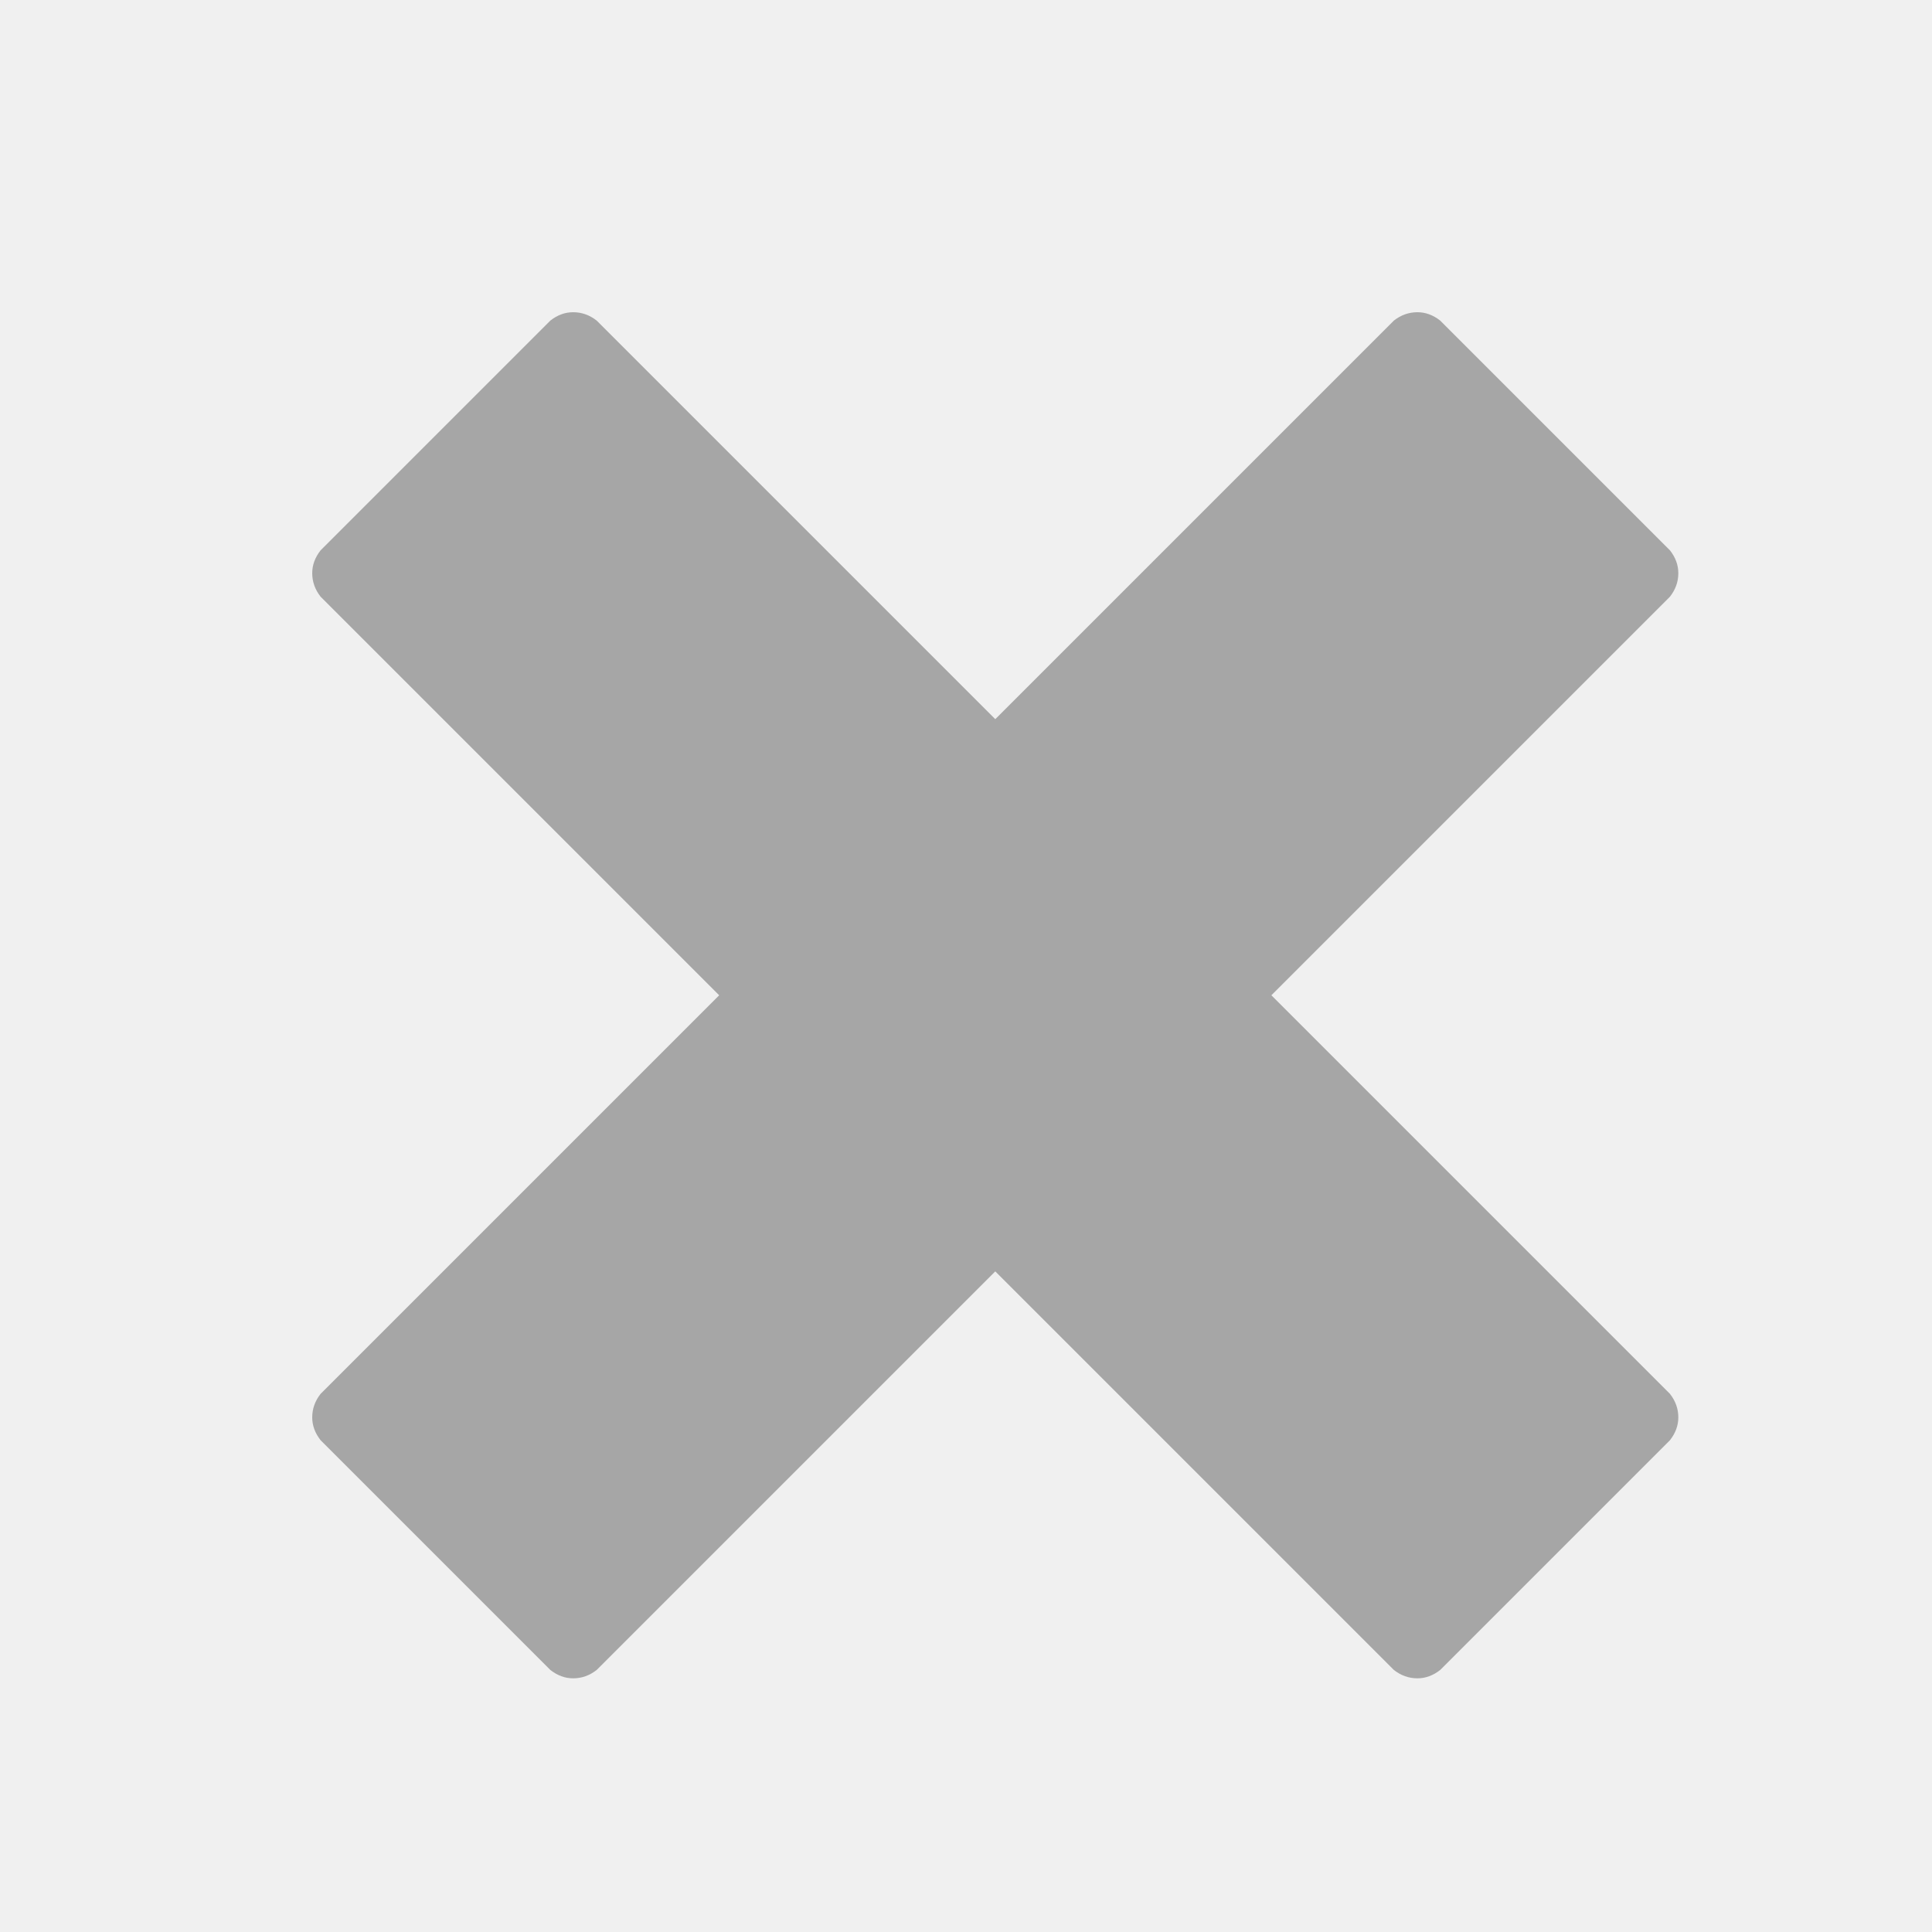
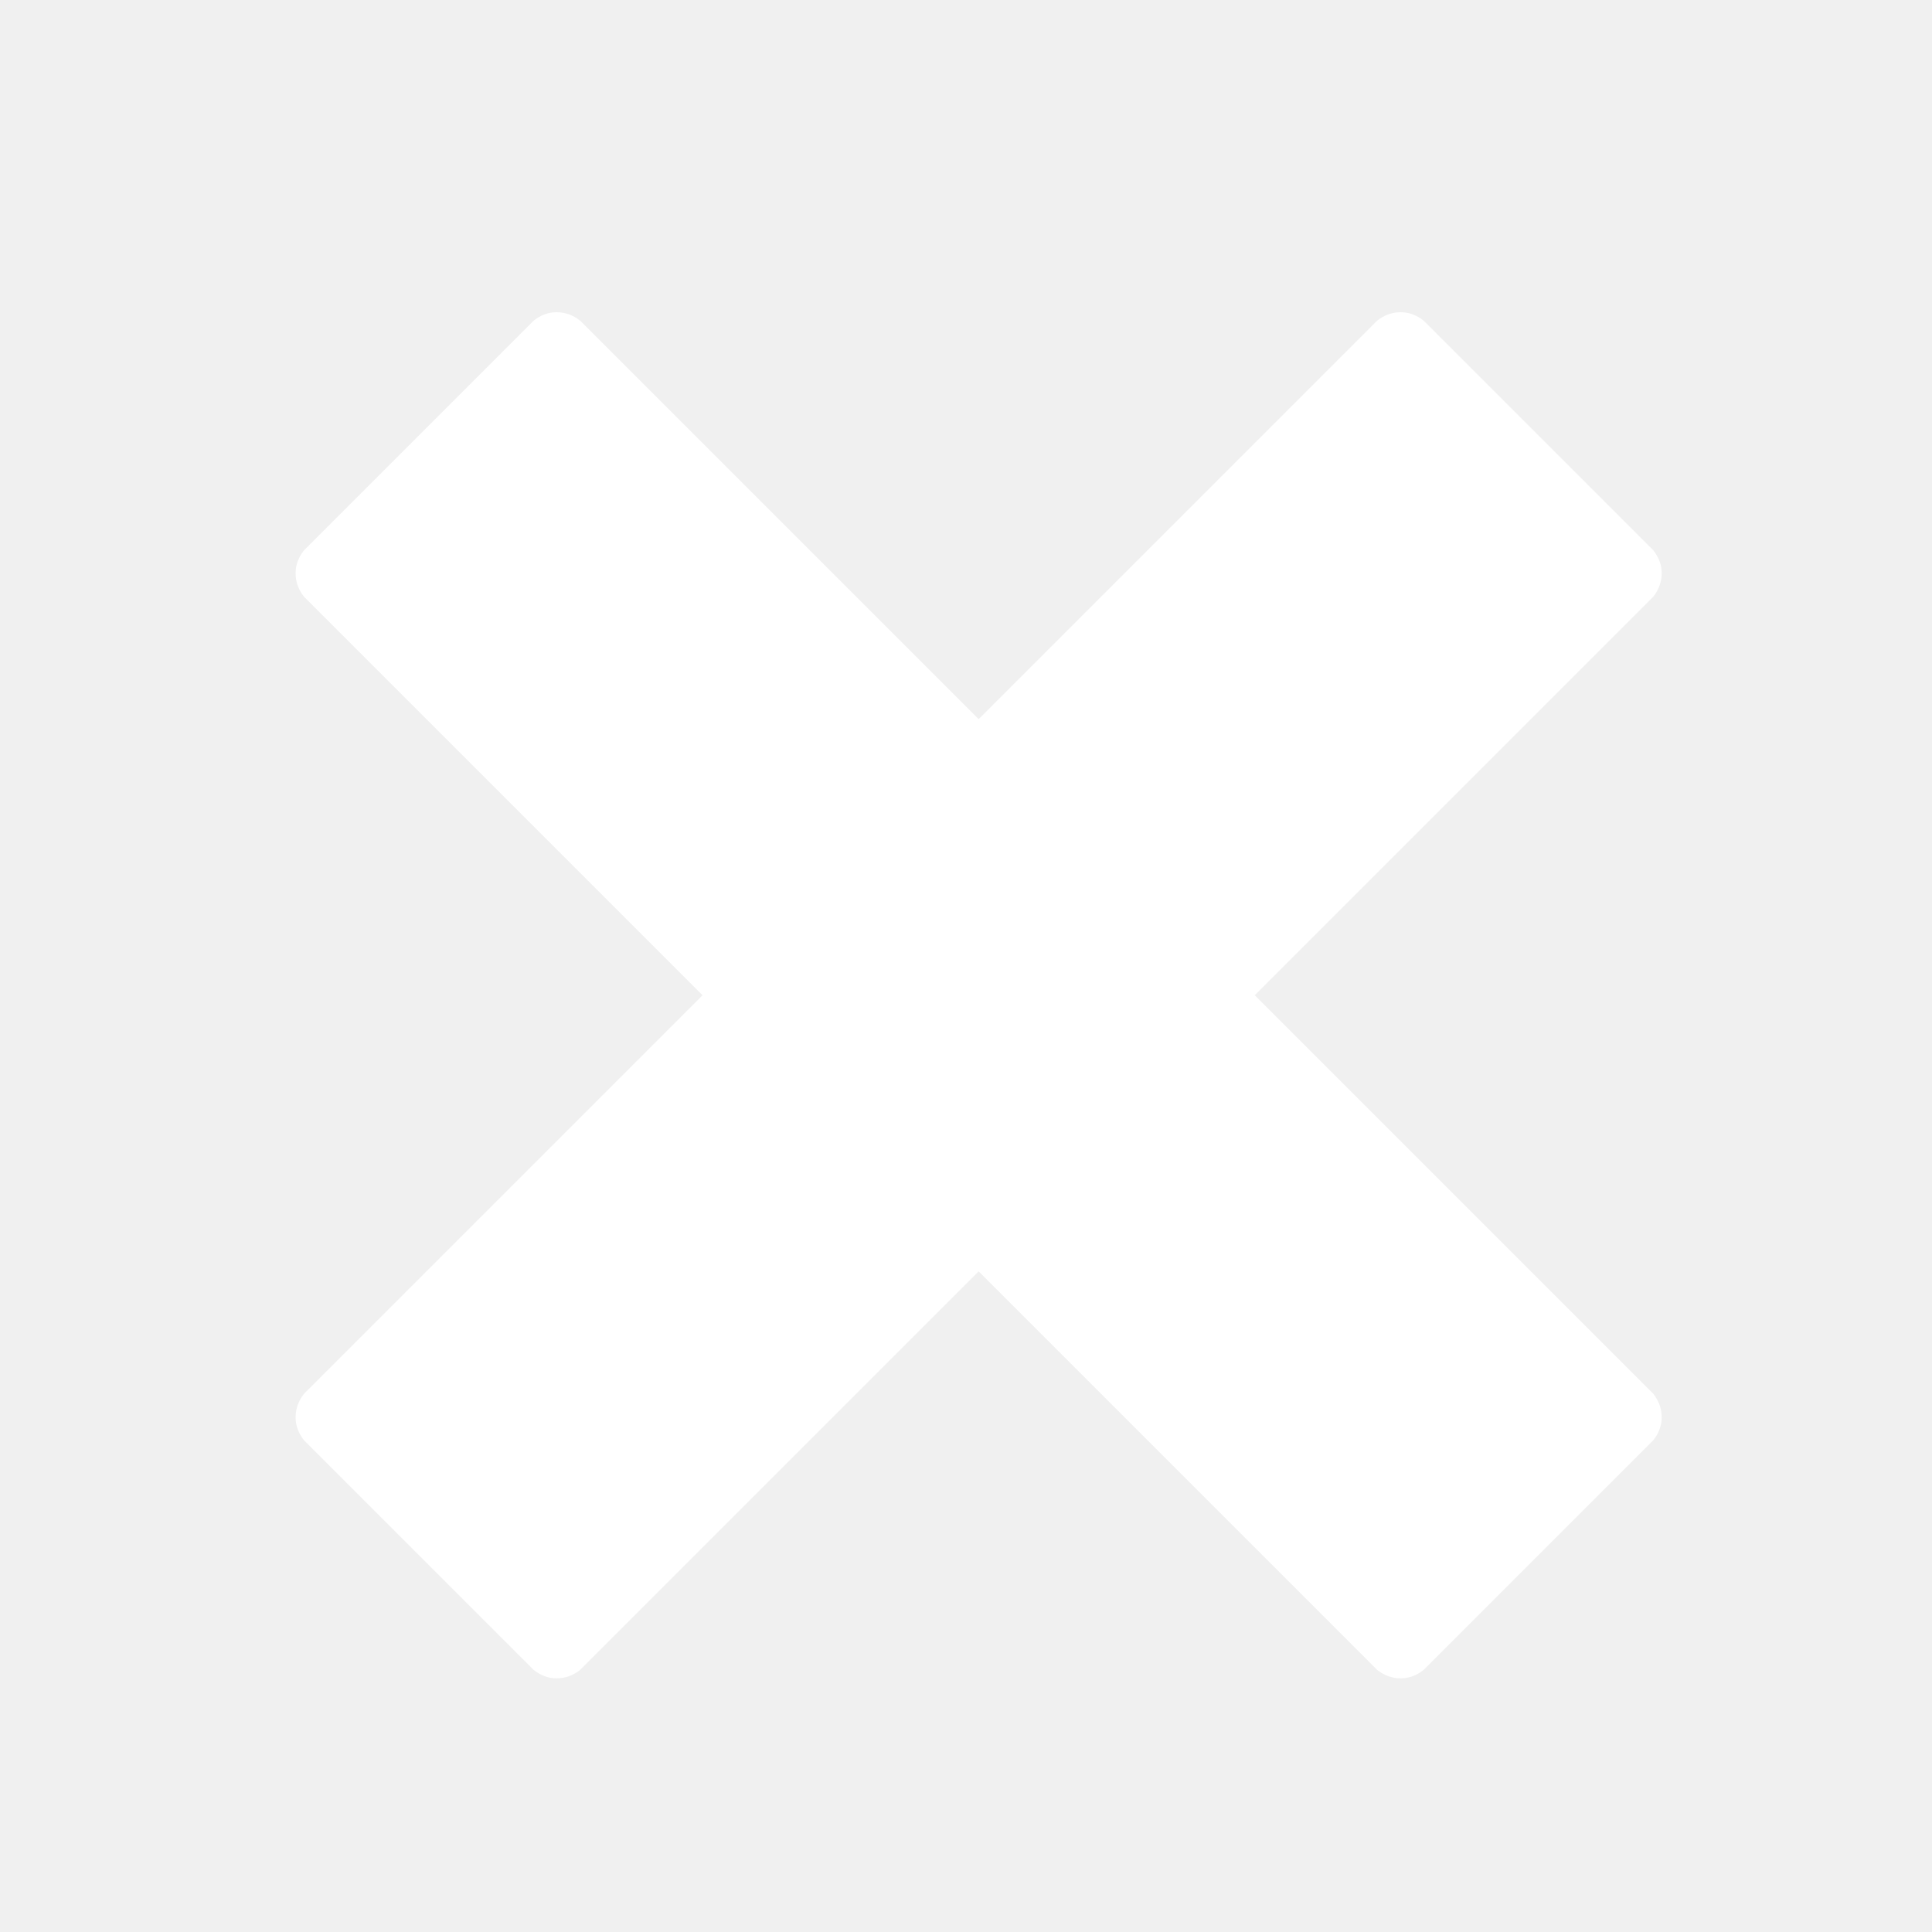
<svg xmlns="http://www.w3.org/2000/svg" width="33" height="33" viewBox="0 0 33 33" fill="none">
-   <path fill-rule="evenodd" clip-rule="evenodd" d="M24.211 28.667C24.349 28.667 24.479 28.619 24.6 28.524L28.524 24.6C28.619 24.479 28.667 24.349 28.667 24.21C28.667 24.063 28.619 23.929 28.524 23.808L21.716 17L28.524 10.192C28.619 10.071 28.667 9.937 28.667 9.79C28.667 9.651 28.619 9.521 28.524 9.4L24.6 5.476C24.479 5.381 24.349 5.333 24.211 5.333C24.063 5.333 23.929 5.381 23.808 5.476L17 12.284L10.192 5.476C10.071 5.381 9.937 5.333 9.79 5.333C9.651 5.333 9.521 5.381 9.4 5.476L5.476 9.4C5.381 9.521 5.333 9.651 5.333 9.79C5.333 9.937 5.381 10.071 5.476 10.192L12.284 17L5.476 23.808C5.381 23.929 5.333 24.063 5.333 24.21C5.333 24.349 5.381 24.479 5.476 24.6L9.4 28.524C9.521 28.619 9.651 28.667 9.79 28.667C9.937 28.667 10.071 28.619 10.192 28.524L17 21.716L23.808 28.524C23.929 28.619 24.063 28.667 24.211 28.667Z" fill="#A6A6A6" />
+   <path fill-rule="evenodd" clip-rule="evenodd" d="M23.926 28.667C24.065 28.667 24.195 28.619 24.316 28.524L28.24 24.6C28.335 24.479 28.383 24.349 28.383 24.21C28.383 24.063 28.335 23.929 28.24 23.808L21.432 17L28.24 10.192C28.335 10.071 28.383 9.937 28.383 9.79C28.383 9.651 28.335 9.521 28.24 9.4L24.316 5.476C24.195 5.381 24.065 5.333 23.926 5.333C23.779 5.333 23.645 5.381 23.524 5.476L16.716 12.284L9.908 5.476C9.787 5.381 9.653 5.333 9.506 5.333C9.367 5.333 9.237 5.381 9.116 5.476L5.192 9.4C5.097 9.521 5.049 9.651 5.049 9.79C5.049 9.937 5.097 10.071 5.192 10.192L12 17L5.192 23.808C5.097 23.929 5.049 24.063 5.049 24.21C5.049 24.349 5.097 24.479 5.192 24.6L9.116 28.524C9.237 28.619 9.367 28.667 9.506 28.667C9.653 28.667 9.787 28.619 9.908 28.524L16.716 21.716L23.524 28.524C23.645 28.619 23.779 28.667 23.926 28.667Z" fill="white" />
</svg>
